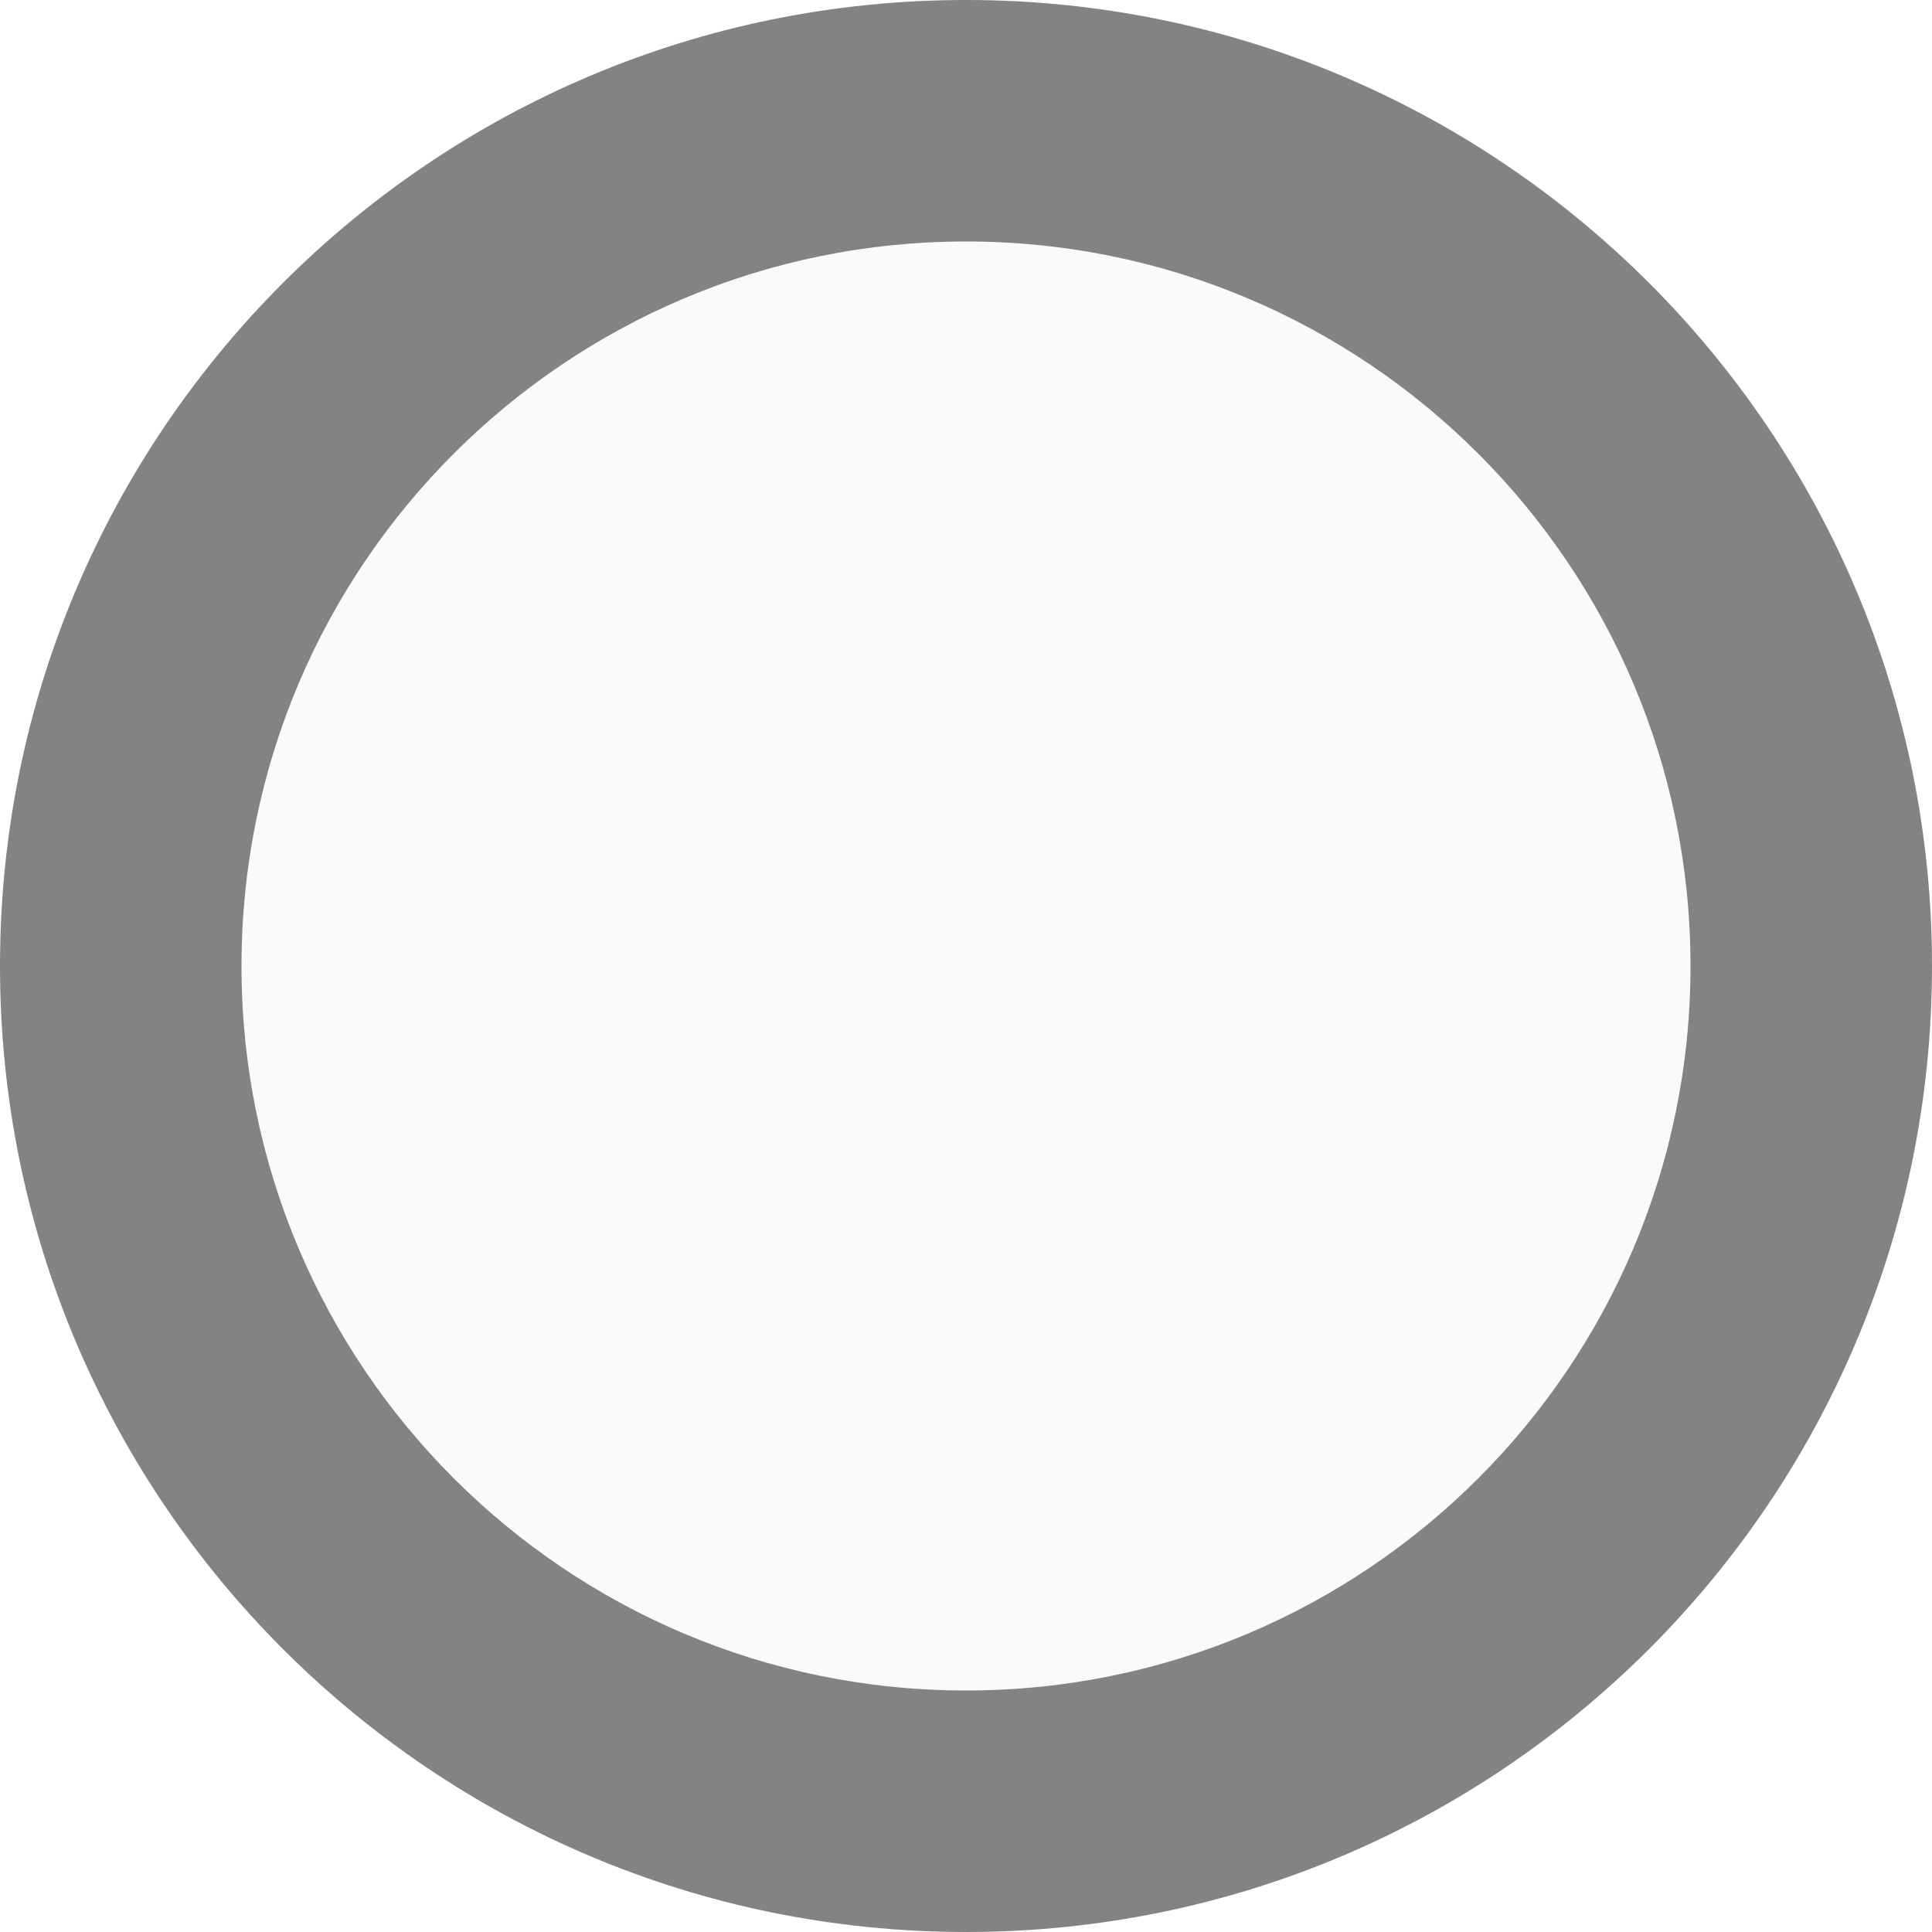
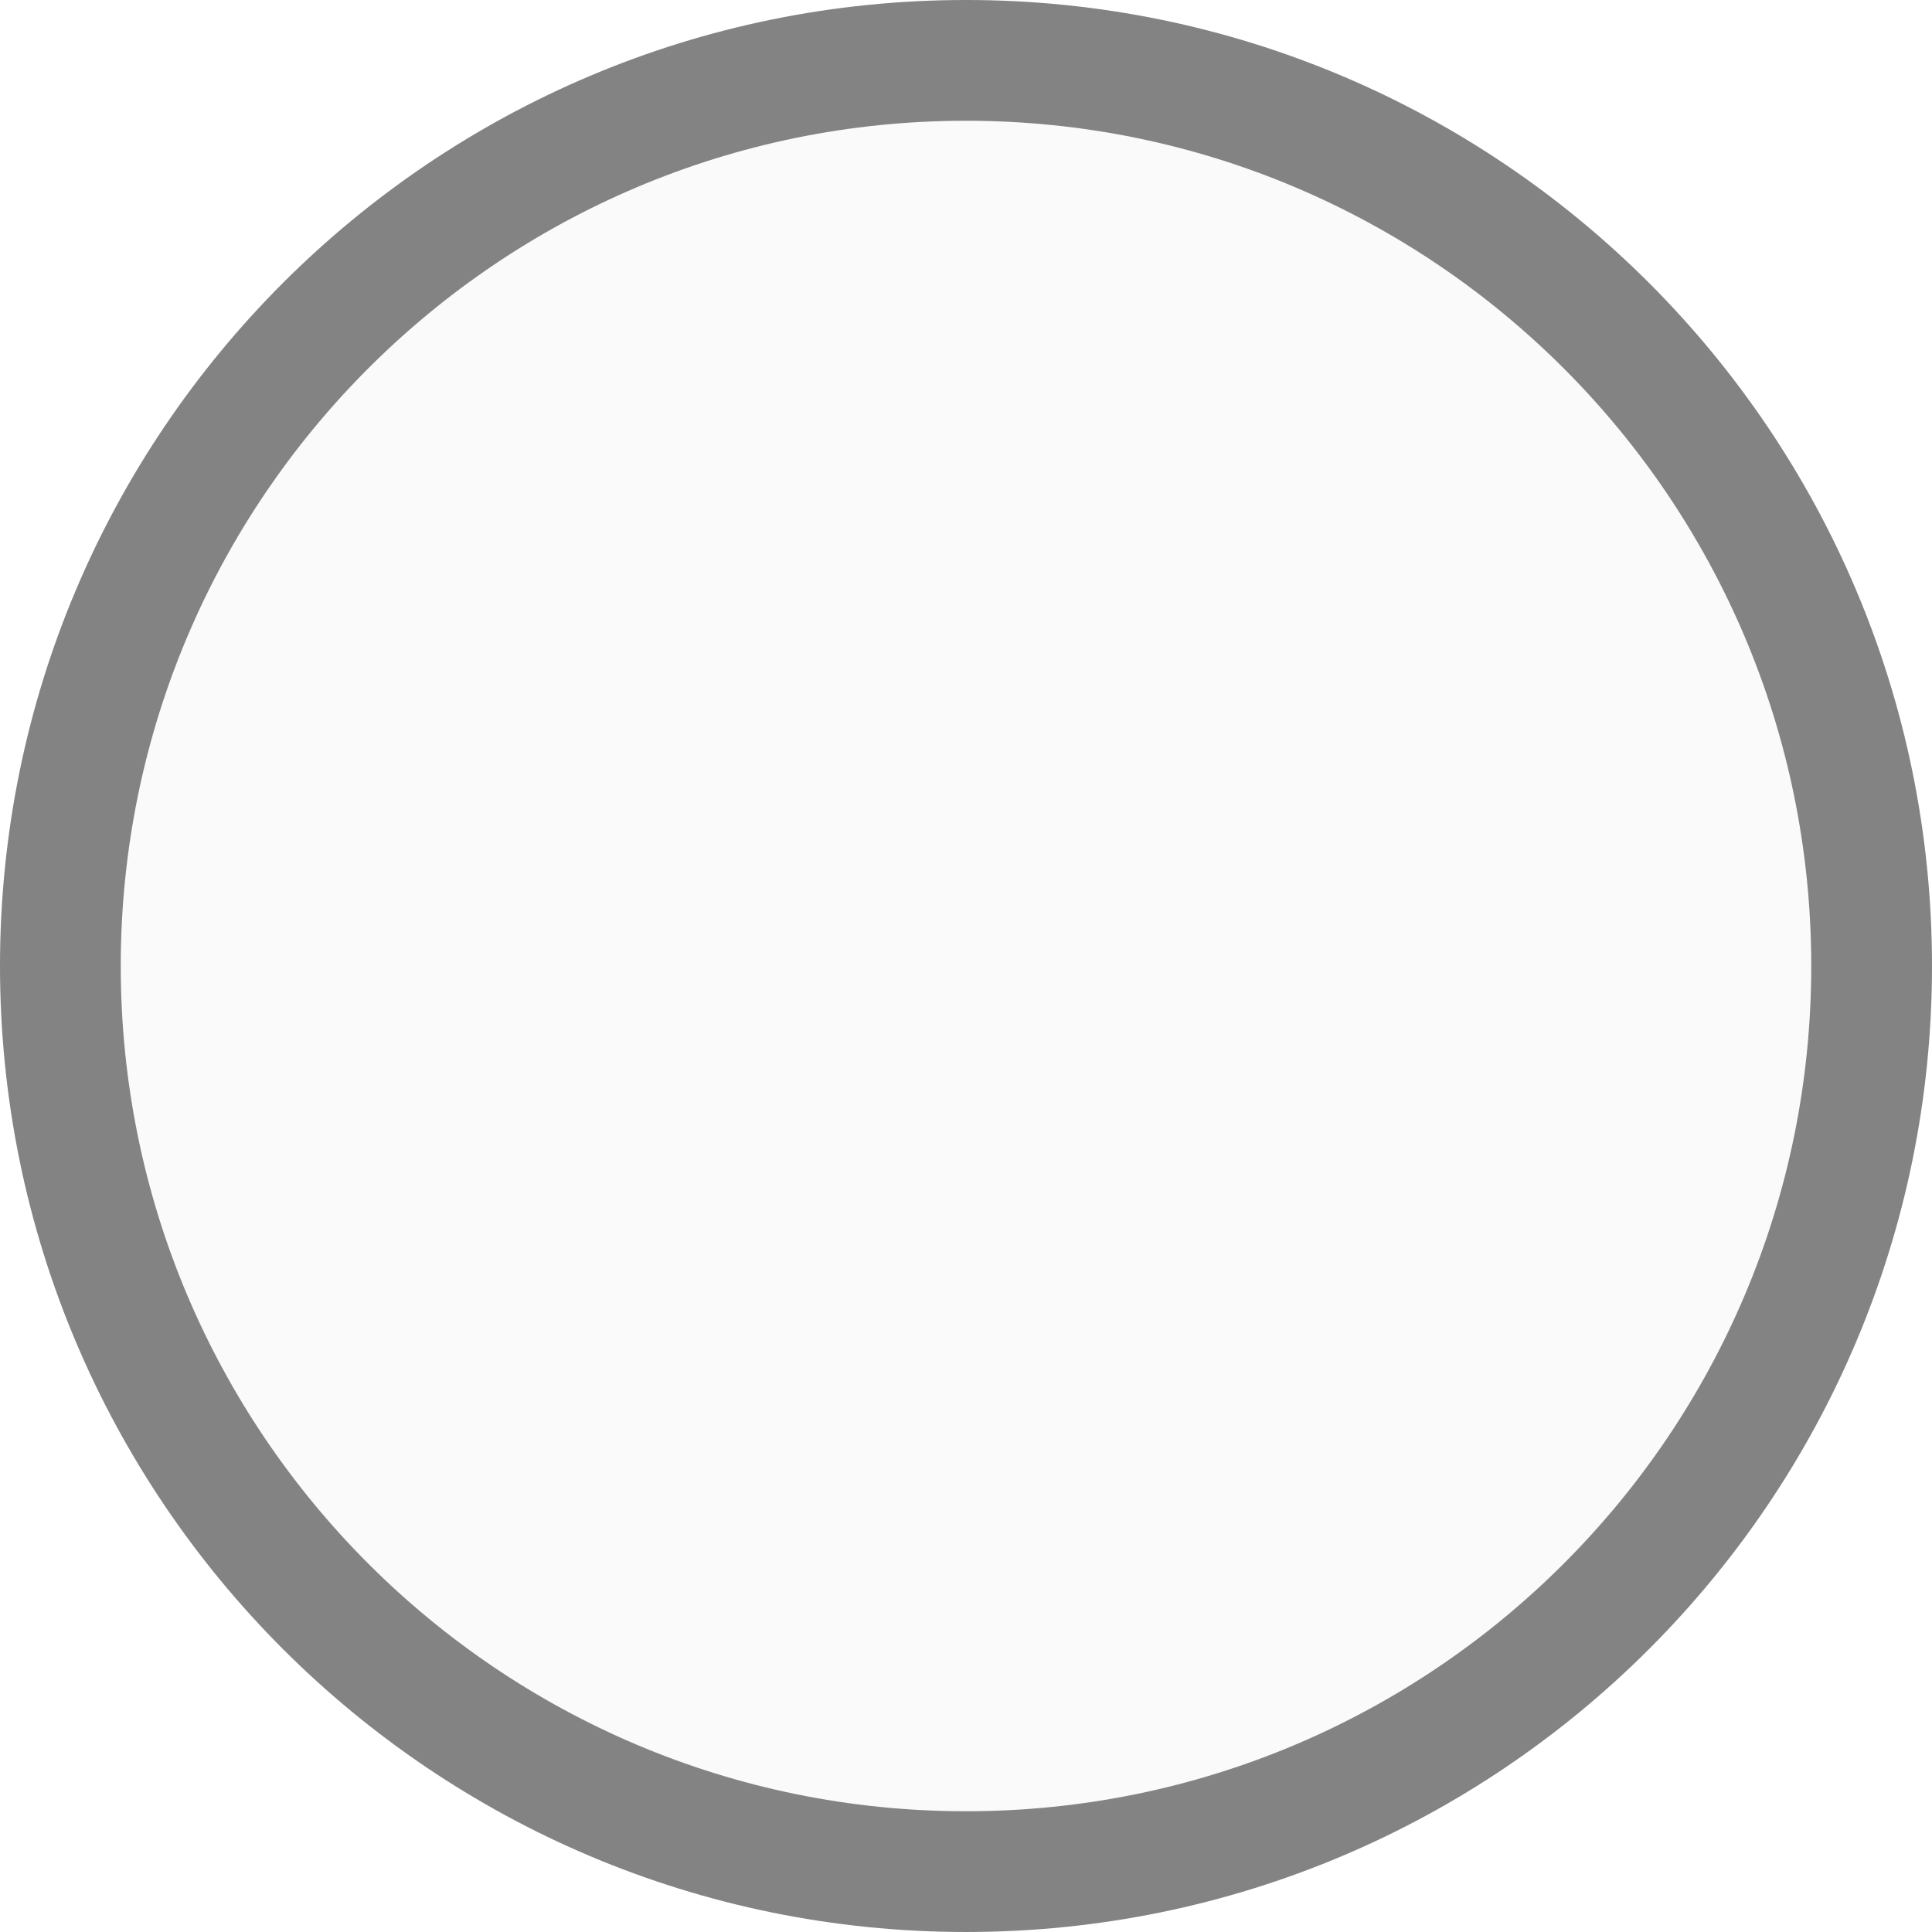
<svg xmlns="http://www.w3.org/2000/svg" viewBox="0 0 16 16" id="svg2" version="1.1">
  <defs id="defs12" />
  <g transform="translate(0 -1036.362)" id="g4">
-     <path style="fill:#fafafa;fill-opacity:1" d="m 15,8 c 0,3.866 -3.134,7 -7,7 C 4.134,15 1,11.866 1,8 1,4.134 4.134,1 8,1 c 3.866,0 7,3.134 7,7 z" transform="translate(0 1036.362)" id="path6" />
    <path style="opacity:1;fill:#838383;fill-opacity:1;stroke:none;stroke-width:1.5;stroke-linecap:butt;stroke-linejoin:miter;stroke-miterlimit:4;stroke-dasharray:none;stroke-opacity:1" d="m 8,1036.362 a 8,8 0 0 0 -8,8 8,8 0 0 0 8,8 8,8 0 0 0 8,-8 8,8 0 0 0 -8,-8 z m 0,2 a 6,6 0 0 1 6,6 6,6 0 0 1 -6,6 6,6 0 0 1 -6,-6 6,6 0 0 1 6,-6 z" id="path4181" />
+     <path style="fill:#fafafa;fill-opacity:1" d="m 15,8 c 0,3.866 -3.134,7 -7,7 C 4.134,15 1,11.866 1,8 1,4.134 4.134,1 8,1 c 3.866,0 7,3.134 7,7 z" id="path6" transform="translate(0 1036.362)" />
  </g>
</svg>
